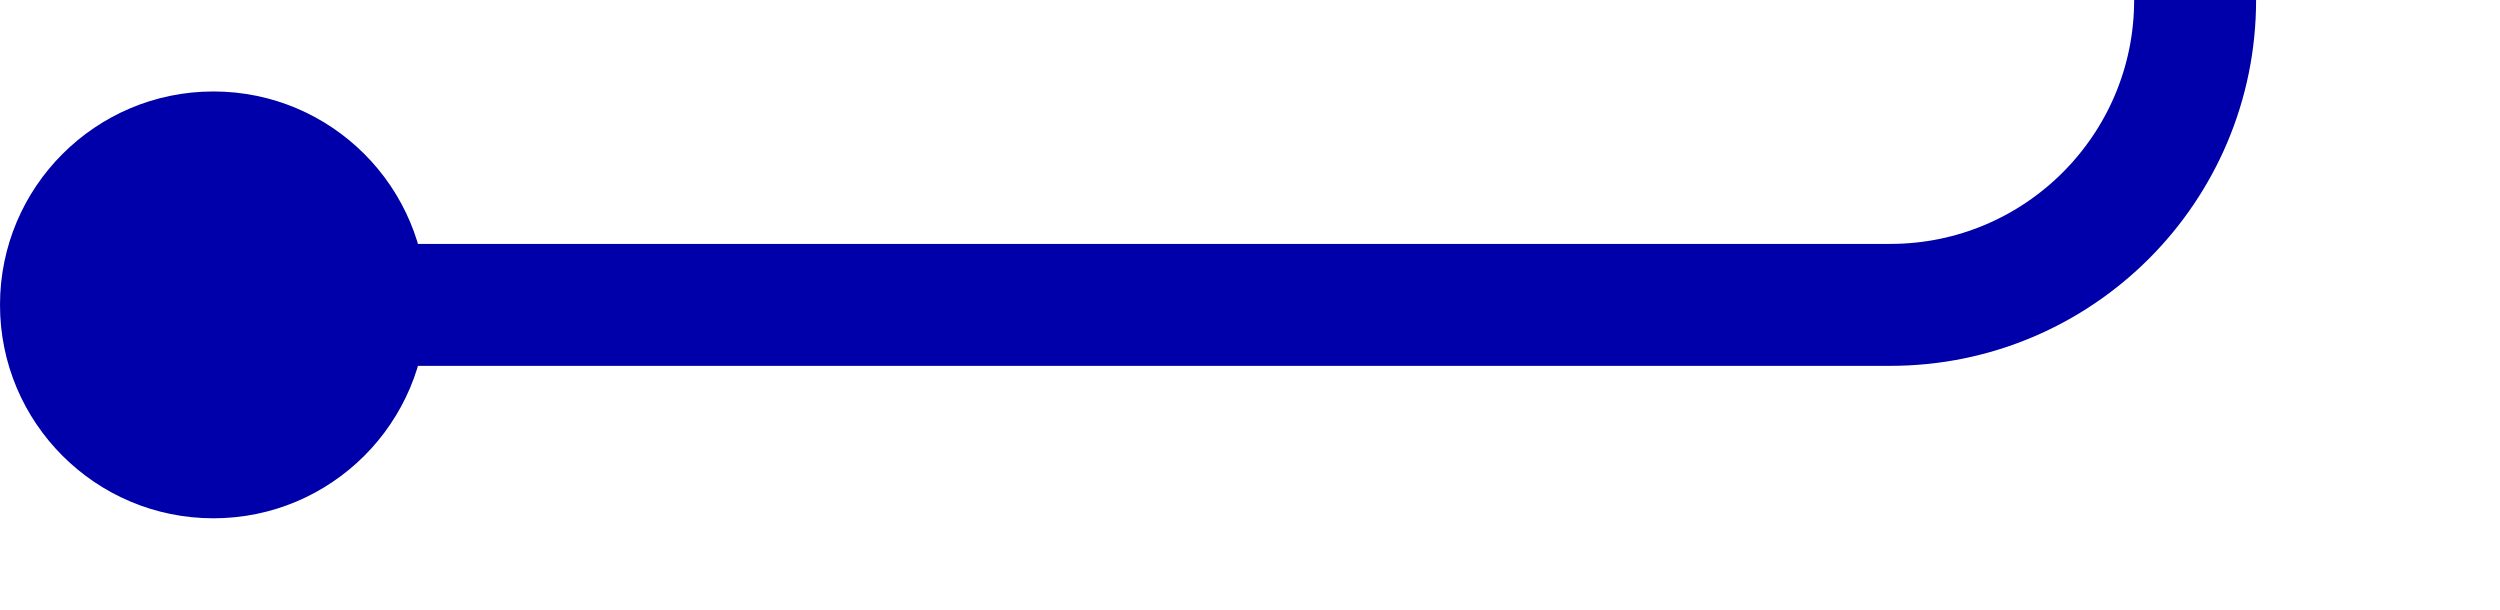
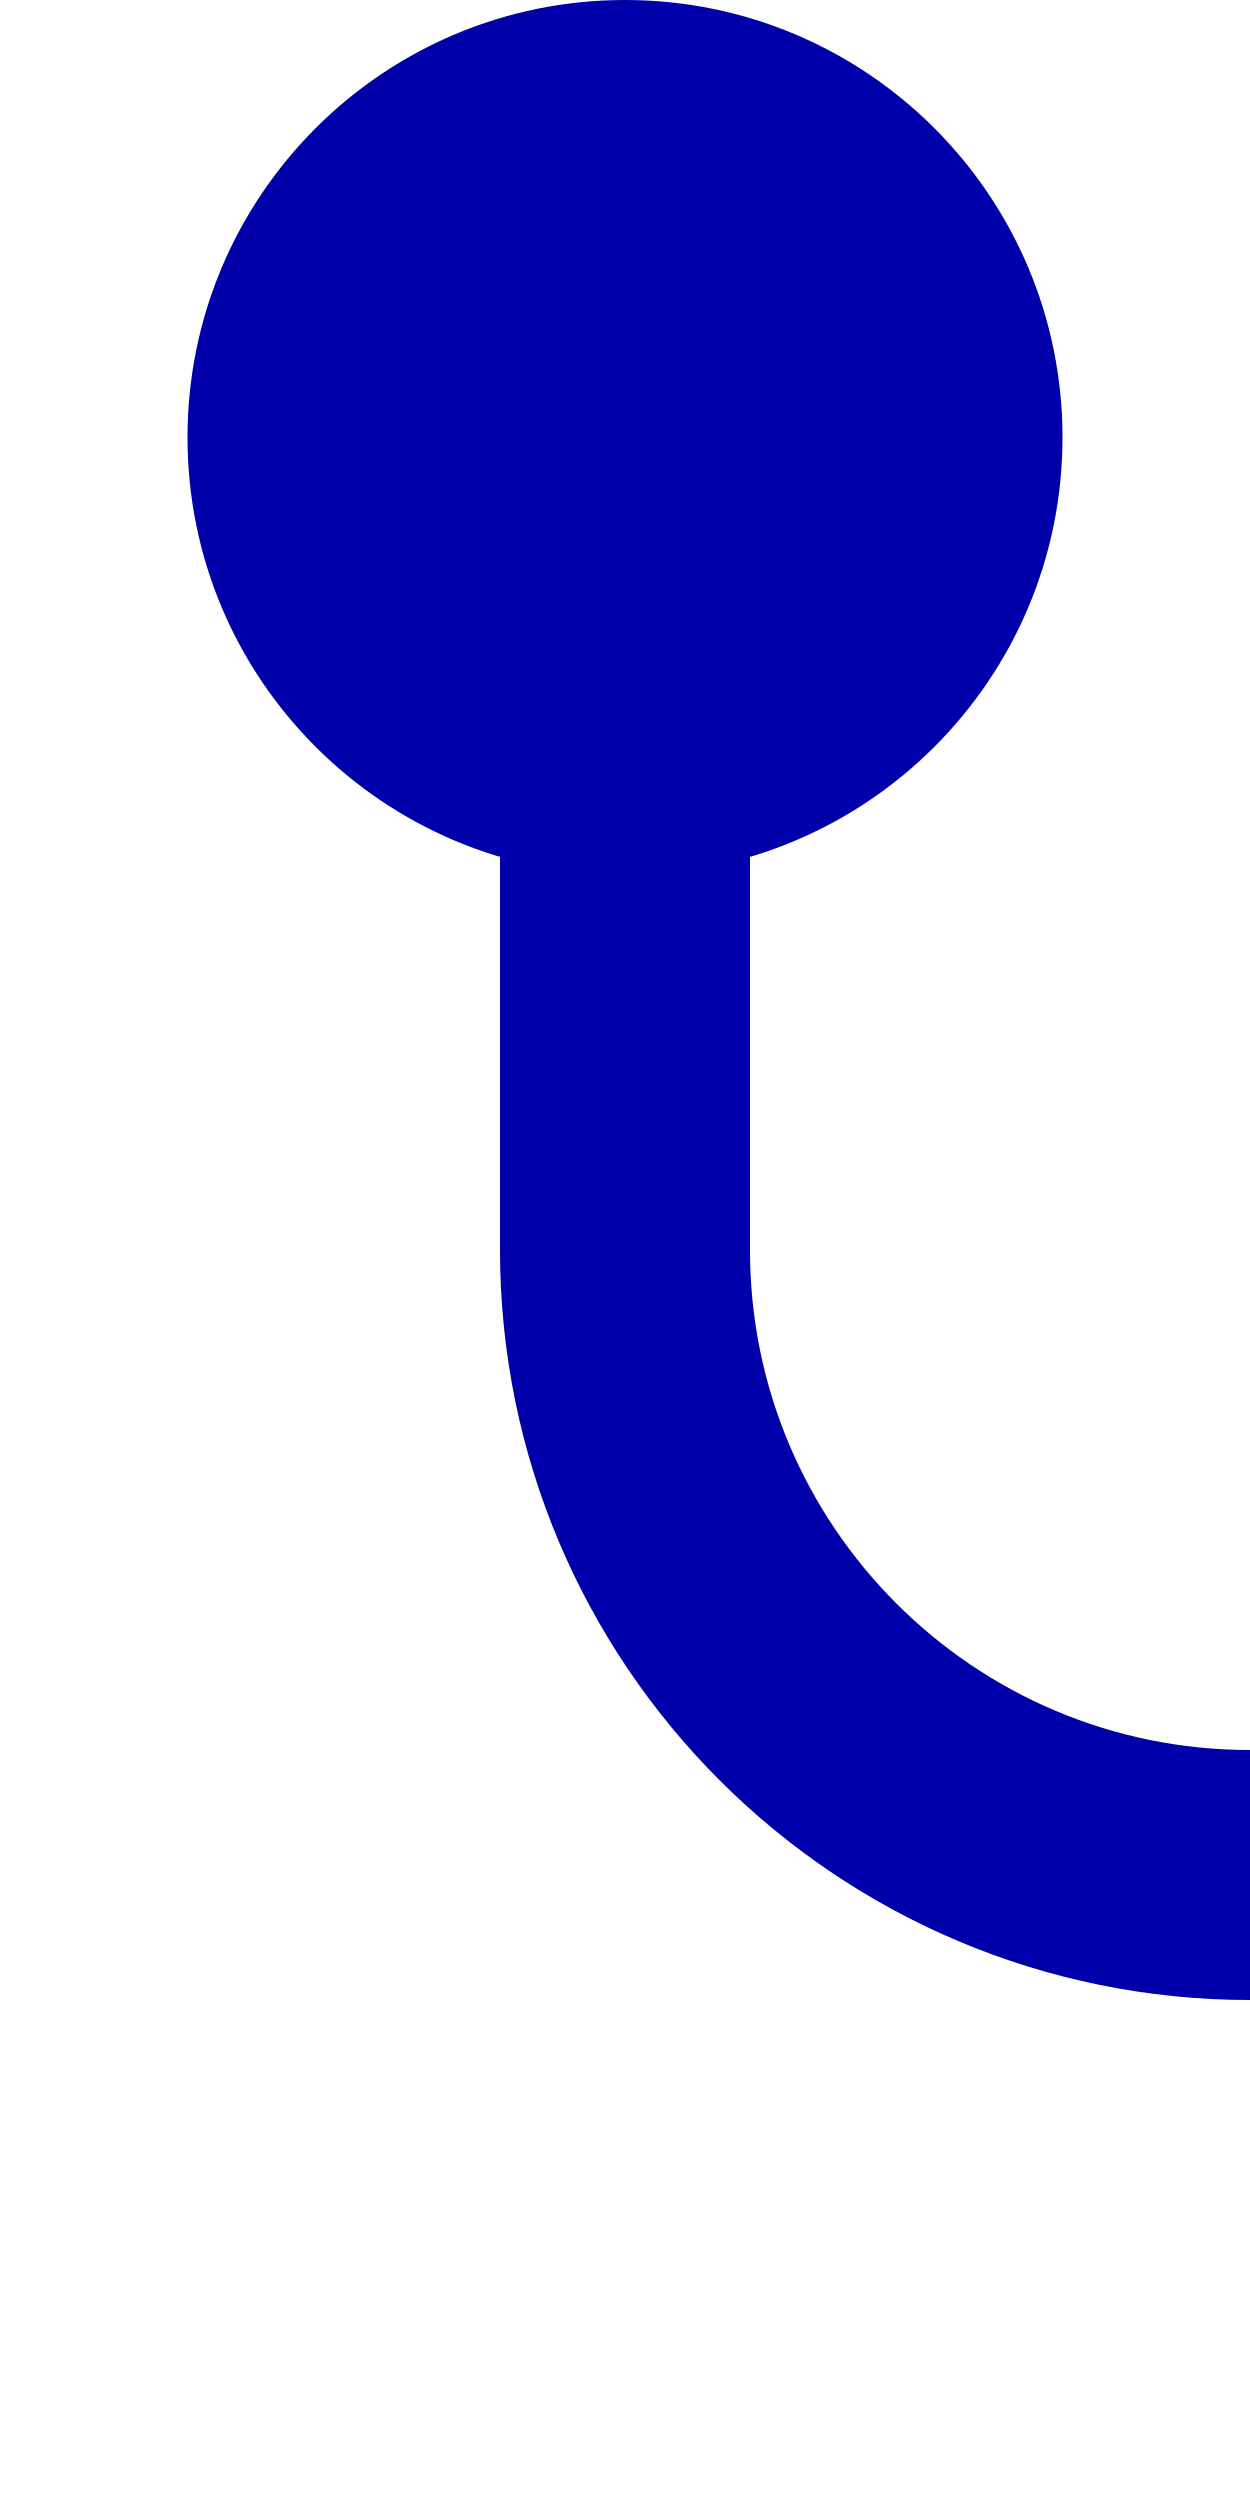
- <svg xmlns="http://www.w3.org/2000/svg" version="1.1" width="41px" height="10px" preserveAspectRatio="xMinYMid meet" viewBox="520 2150 41 8">
-   <path d="M 522 2154  L 551 2154  A 5 5 0 0 0 556 2149 L 556 2147  A 5 5 0 0 1 561 2142 L 607 2142  " stroke-width="2" stroke-dasharray="0" stroke="rgba(0, 0, 170, 1)" fill="none" class="stroke" />
-   <path d="M 523.5 2150.5  A 3.5 3.5 0 0 0 520 2154 A 3.5 3.5 0 0 0 523.5 2157.5 A 3.5 3.5 0 0 0 527 2154 A 3.5 3.5 0 0 0 523.5 2150.5 Z M 601.893 2137.707  L 606.186 2142  L 601.893 2146.293  L 603.307 2147.707  L 608.307 2142.707  L 609.014 2142  L 608.307 2141.293  L 603.307 2136.293  L 601.893 2137.707  Z " fill-rule="nonzero" fill="rgba(0, 0, 170, 1)" stroke="none" class="fill" />
+ <svg xmlns="http://www.w3.org/2000/svg" version="1.1" width="10px" height="20px" preserveAspectRatio="xMidYMin meet" viewBox="524 2265 8 20">
+   <path d="M 528 2267  L 528 2275  A 5 5 0 0 0 533 2280 L 607 2280  " stroke-width="2" stroke-dasharray="0" stroke="rgba(0, 0, 170, 1)" fill="none" class="stroke" />
+   <path d="M 528 2265  A 3.5 3.5 0 0 0 524.5 2268.5 A 3.5 3.5 0 0 0 528 2272 A 3.5 3.5 0 0 0 531.5 2268.5 A 3.5 3.5 0 0 0 528 2265 Z M 601.893 2275.707  L 606.186 2280  L 601.893 2284.293  L 603.307 2285.707  L 608.307 2280.707  L 609.014 2280  L 608.307 2279.293  L 603.307 2274.293  L 601.893 2275.707  Z " fill-rule="nonzero" fill="rgba(0, 0, 170, 1)" stroke="none" class="fill" />
</svg>
